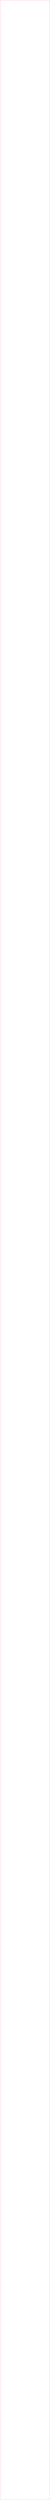
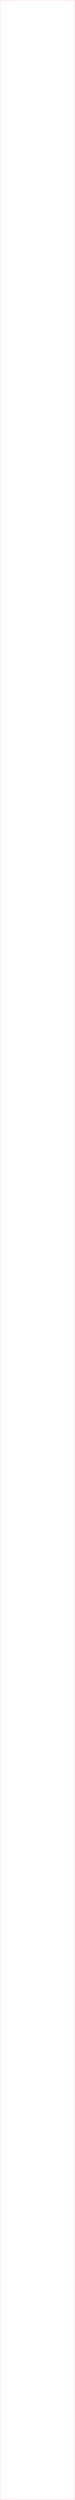
- <svg xmlns="http://www.w3.org/2000/svg" width="400" height="20000">
+ <svg xmlns="http://www.w3.org/2000/svg" width="600" height="20000">
  <style>
    .seq_in { font: 10px sans-serif; fill: blue; }
    .seq_out { font: 10px sans-serif; fill: light-blue; }
    .time { font: 10px sans-serif; fill: green; }
    .arw { font: 10px sans-serif; }
    .frm { font: 10px sans-serif; fill: teal }
+     .chs { font: 10px sans-serif; fill: red }
  </style>
-   <rect x="0" y="0" width="400" height="20000" fill="white" stroke-width="4" stroke="pink" />
+   <rect x="0" y="0" width="600" height="20000" fill="white" stroke-width="4" stroke="pink" />
  <defs>
    <marker id="arrow" markerWidth="10" markerHeight="10" refX="10" refY="5" orient="auto" markerUnits="strokeWidth">
      <path d="M0,0 L10,5 L0,10" fill="none" stroke="black" />
    </marker>
    <g id="packet-out">
-       <line x1="0" y1="0" x2="250" y2="0" stroke="#000" stroke-width="1" marker-end="url(#arrow)" />
+       <line x1="0" y1="0" x2="500" y2="0" stroke="#000" stroke-width="1" marker-end="url(#arrow)" />
    </g>
    <g id="packet-in">
-       <line x1="250" y1="0" x2="0" y2="0" stroke="#000" stroke-width="1" marker-end="url(#arrow)" />
+       <line x1="500" y1="0" x2="0" y2="0" stroke="#000" stroke-width="1" marker-end="url(#arrow)" />
    </g>
  </defs>
#
</svg>
